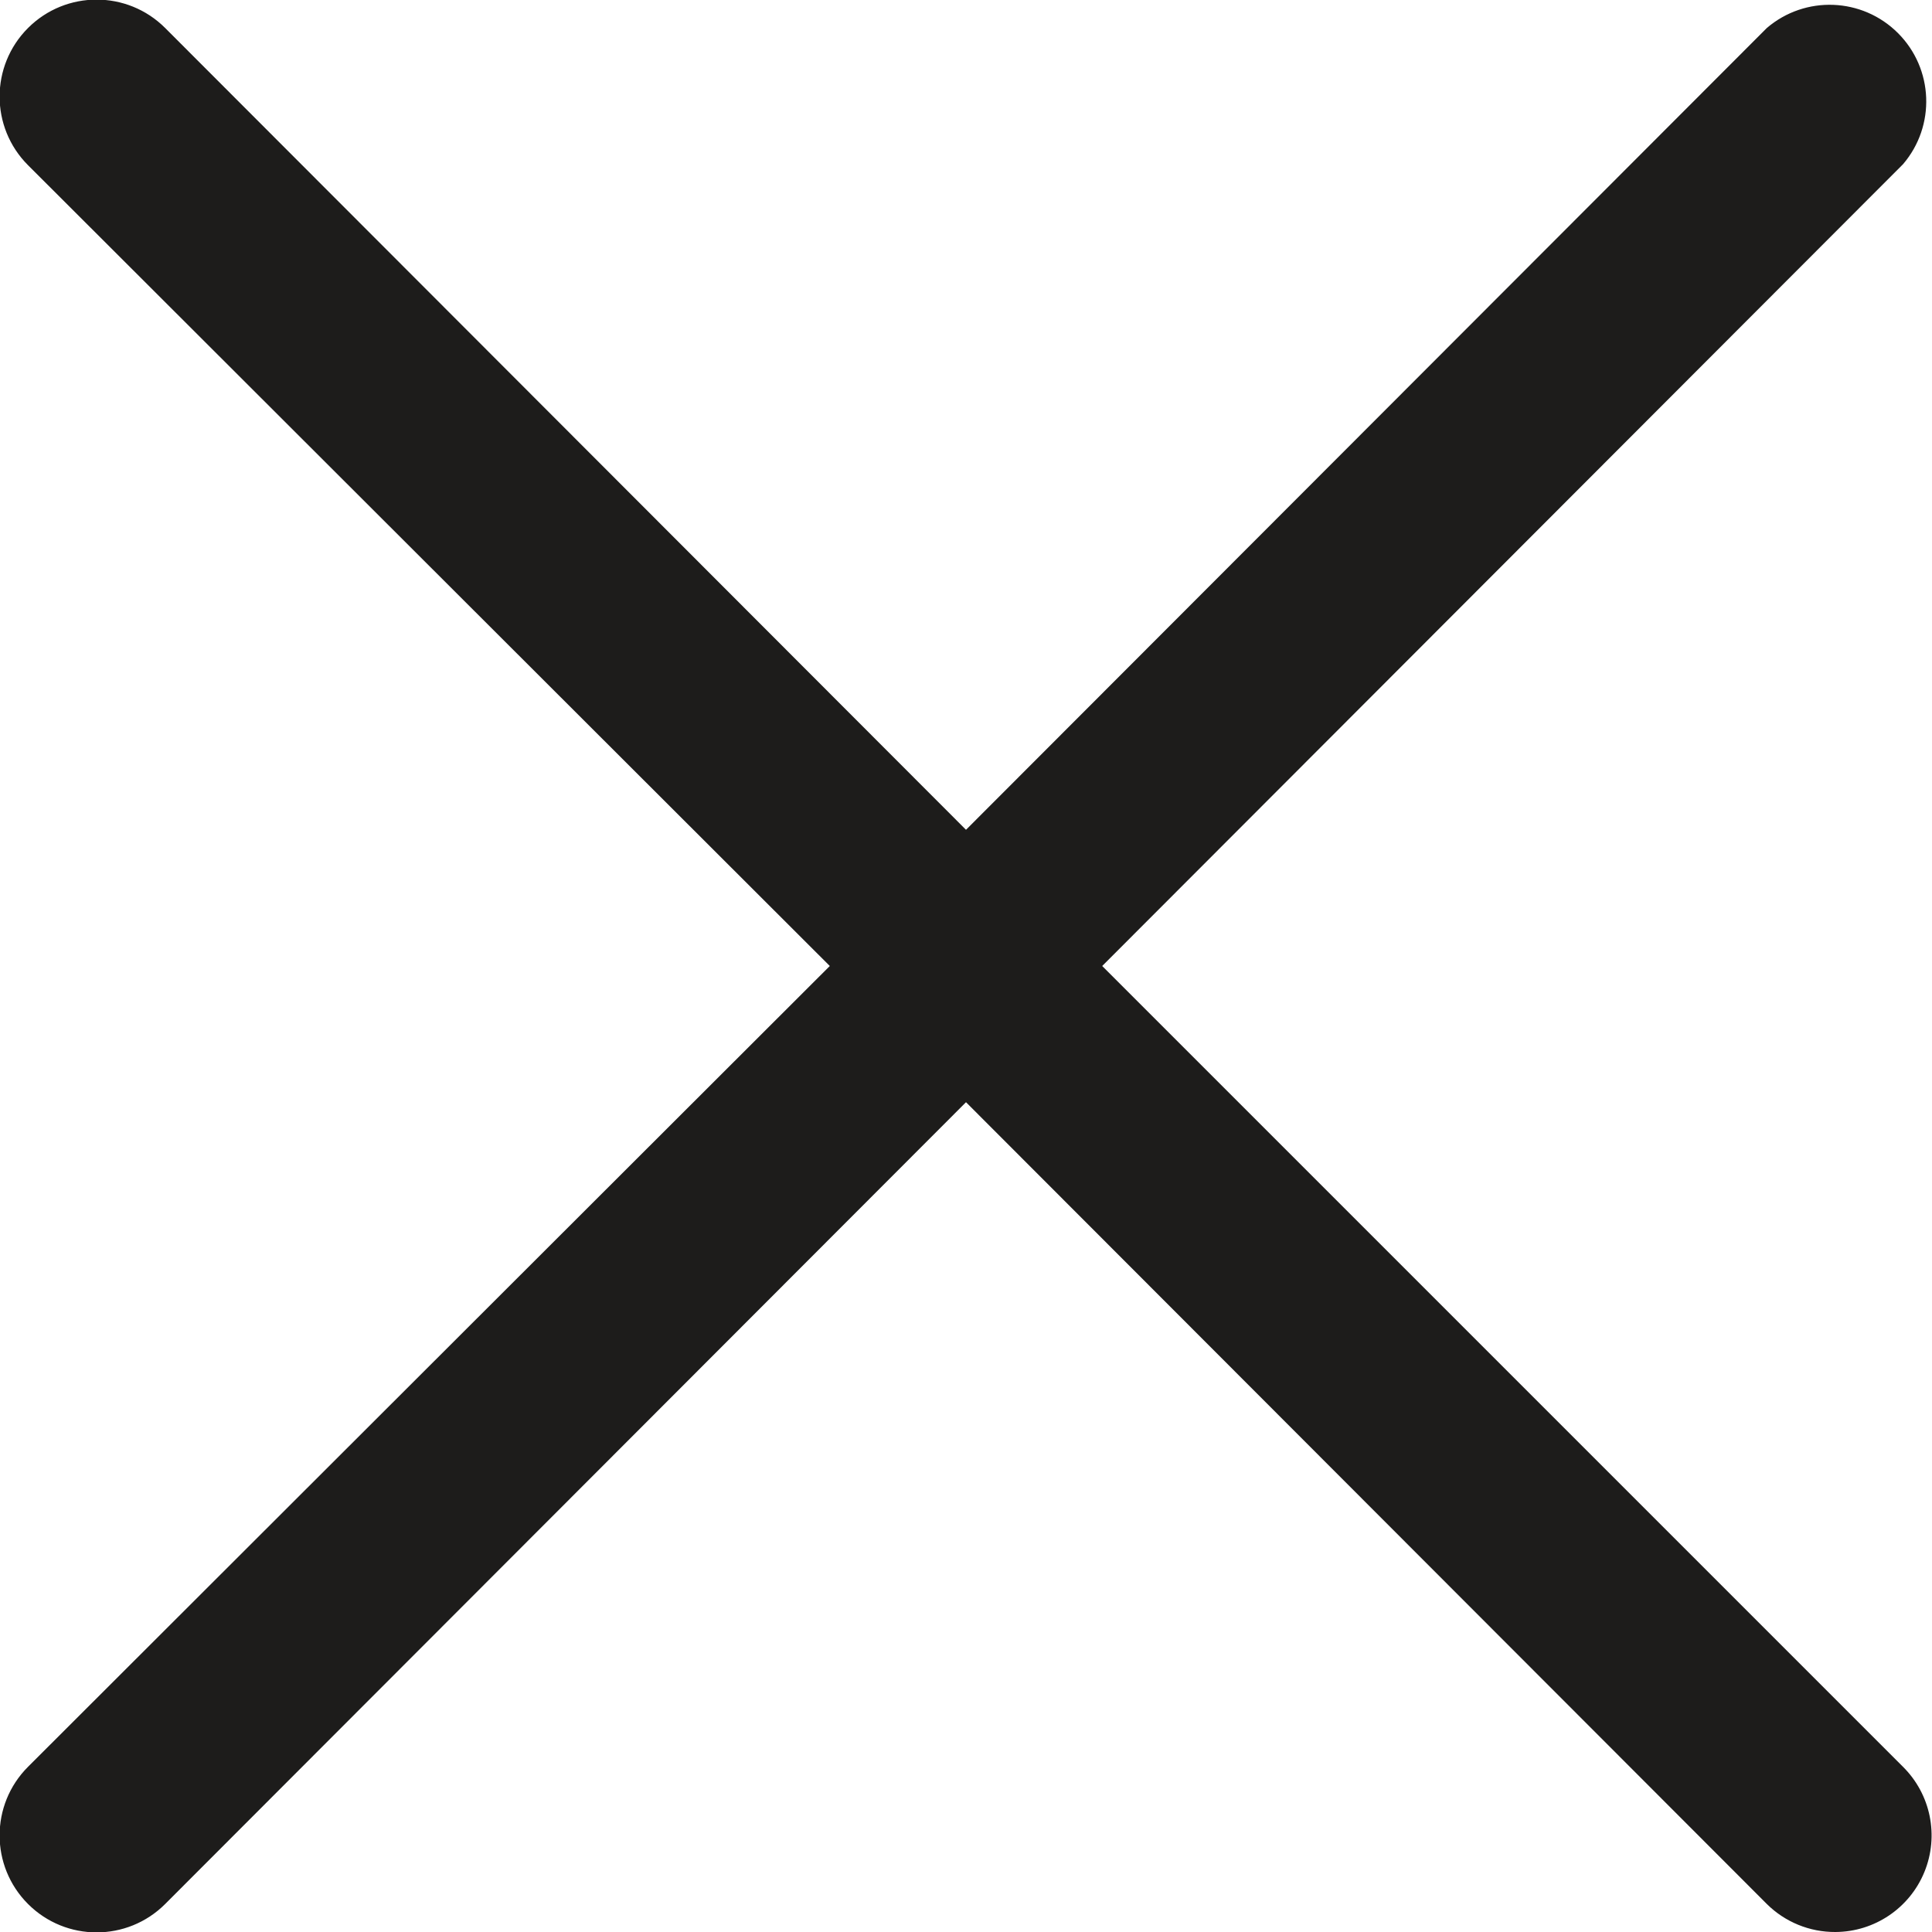
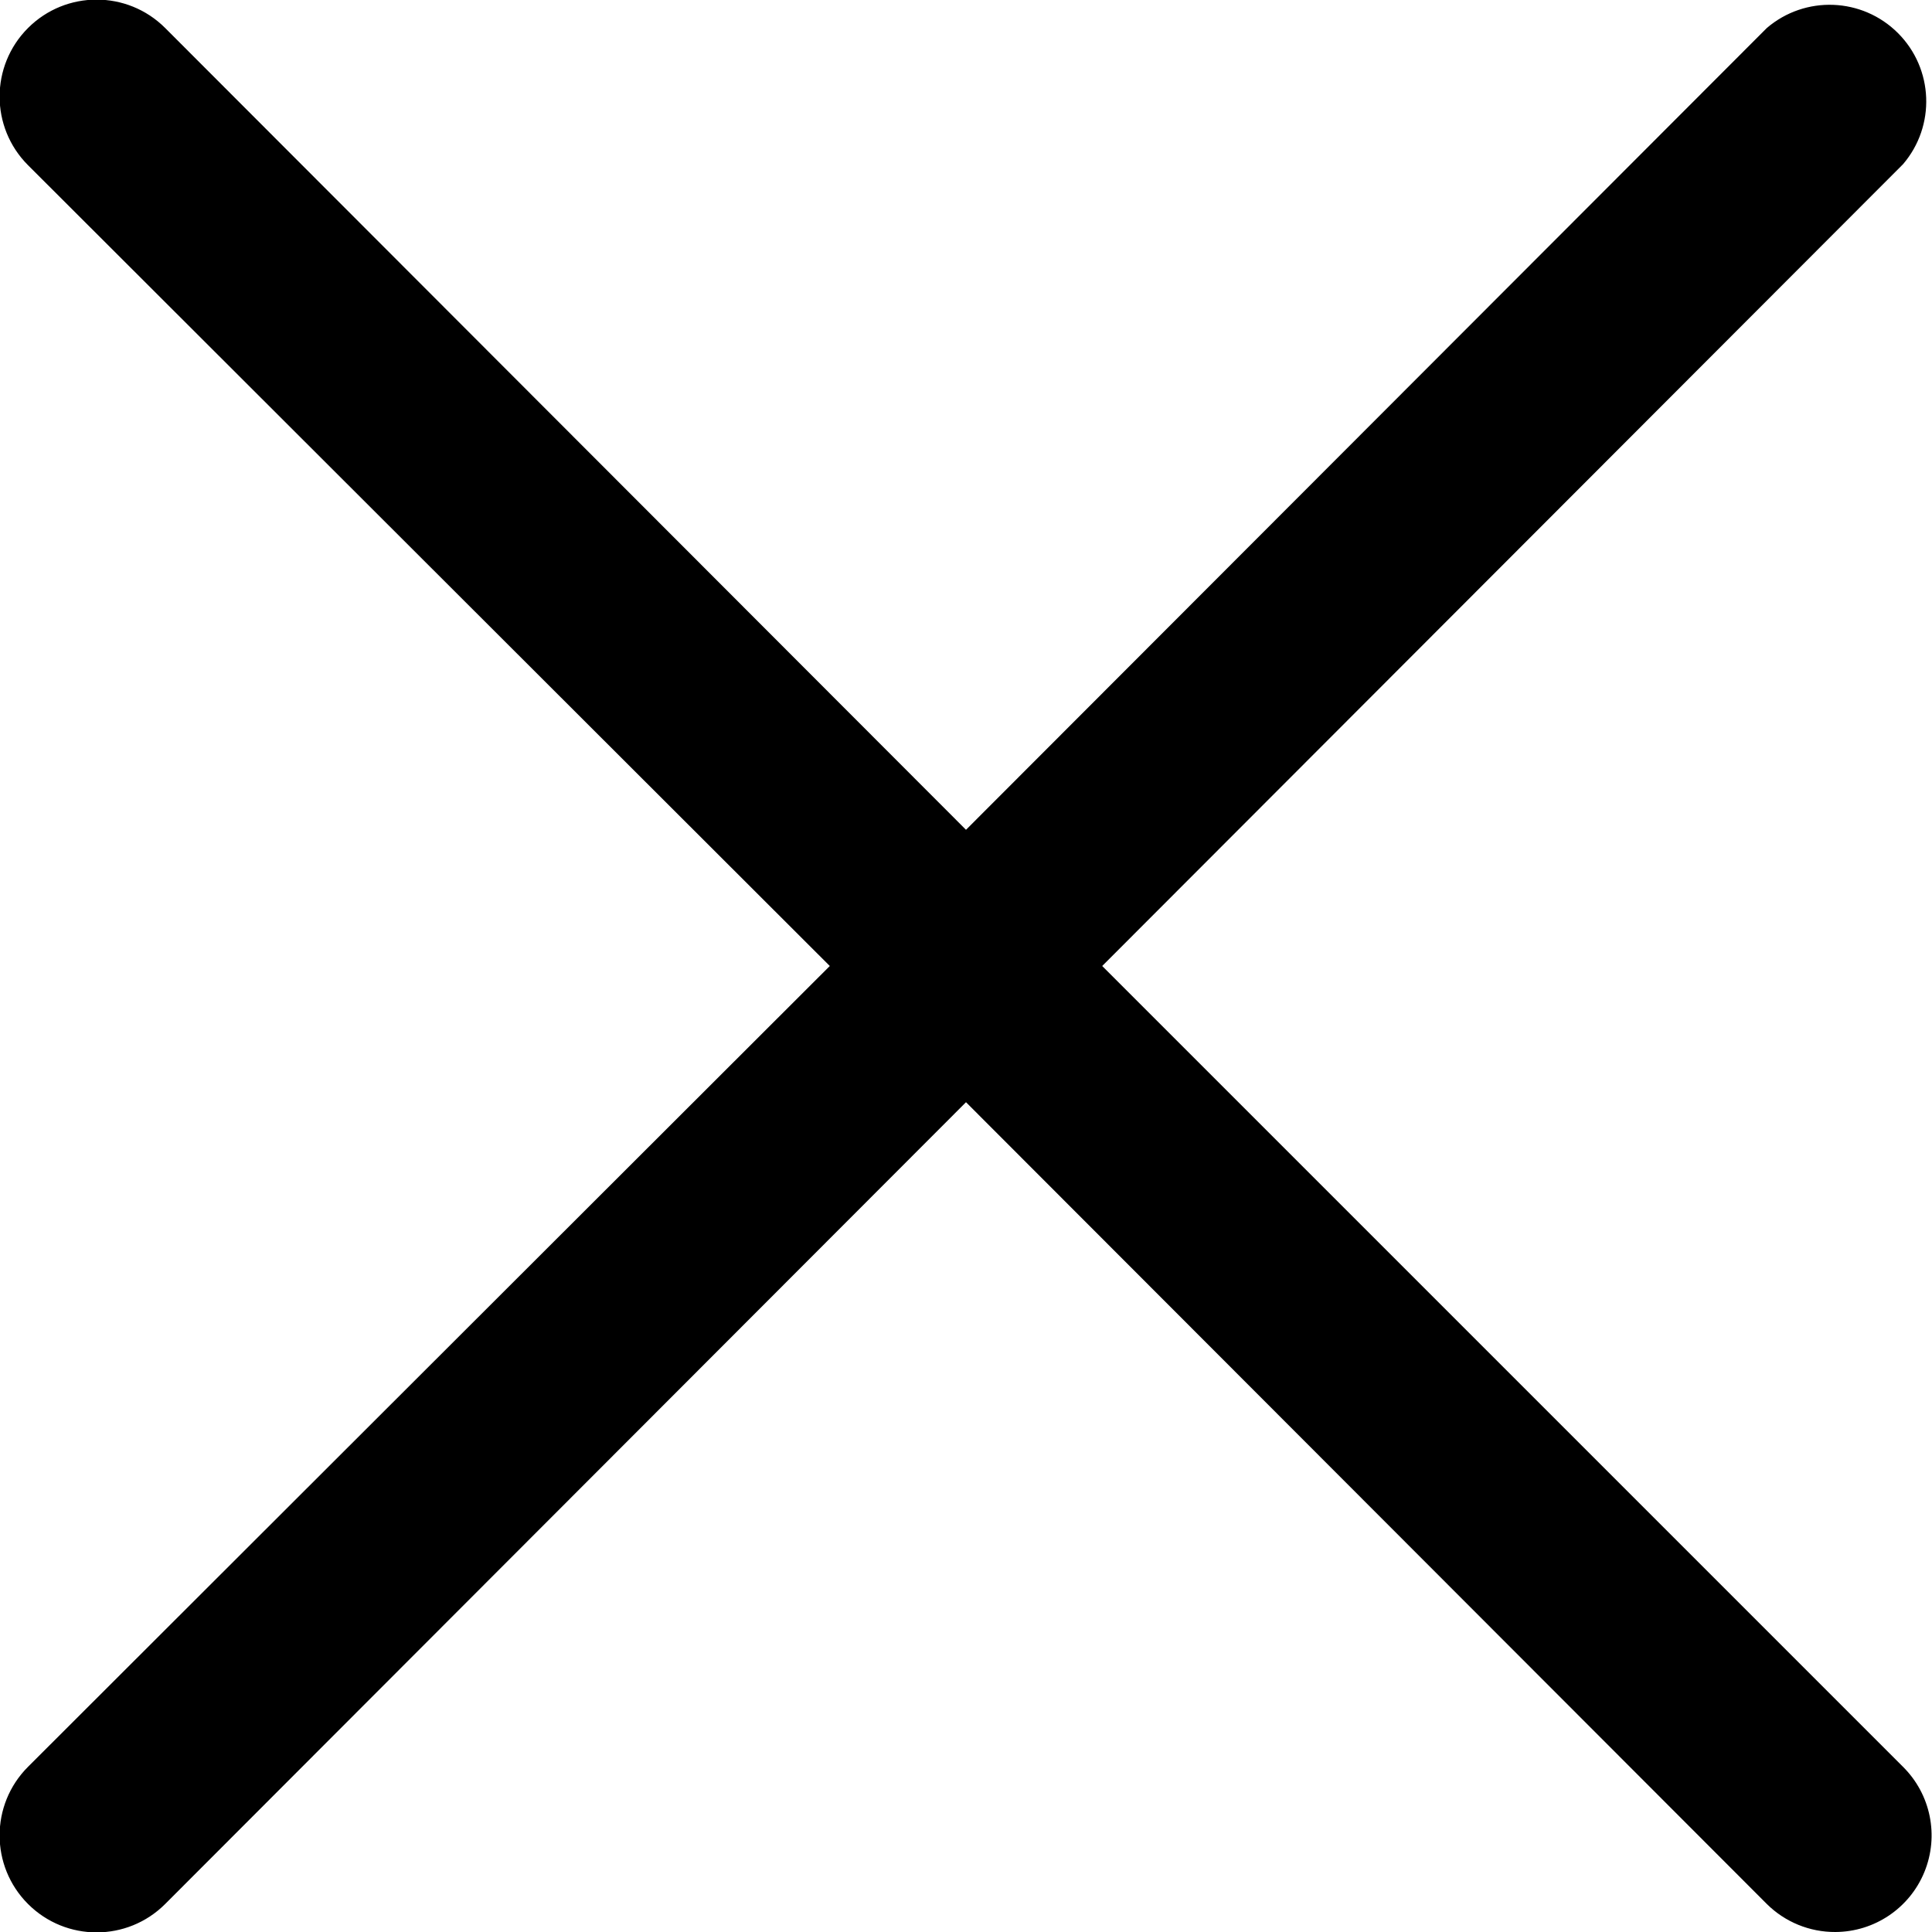
<svg xmlns="http://www.w3.org/2000/svg" width="20" height="20" viewBox="0 0 20 20">
-   <path fill="#1d1c1b" d="M19 20a1 1 0 0 1-.71-.29L10 11.41l-8.29 8.3a1 1 0 0 1-1.42-1.42L8.59 10 .29 1.71A1 1 0 0 1 1.71.29L10 8.59l8.29-8.3A1 1 0 0 1 19.7 1.7L11.41 10l8.29 8.29A1 1 0 0 1 19 20z" />
+   <path d="M19 20a1 1 0 0 1-.71-.29L10 11.41l-8.29 8.3a1 1 0 0 1-1.42-1.42L8.59 10 .29 1.71A1 1 0 0 1 1.71.29L10 8.59l8.29-8.3A1 1 0 0 1 19.7 1.7L11.41 10l8.29 8.29A1 1 0 0 1 19 20z" />
</svg>
